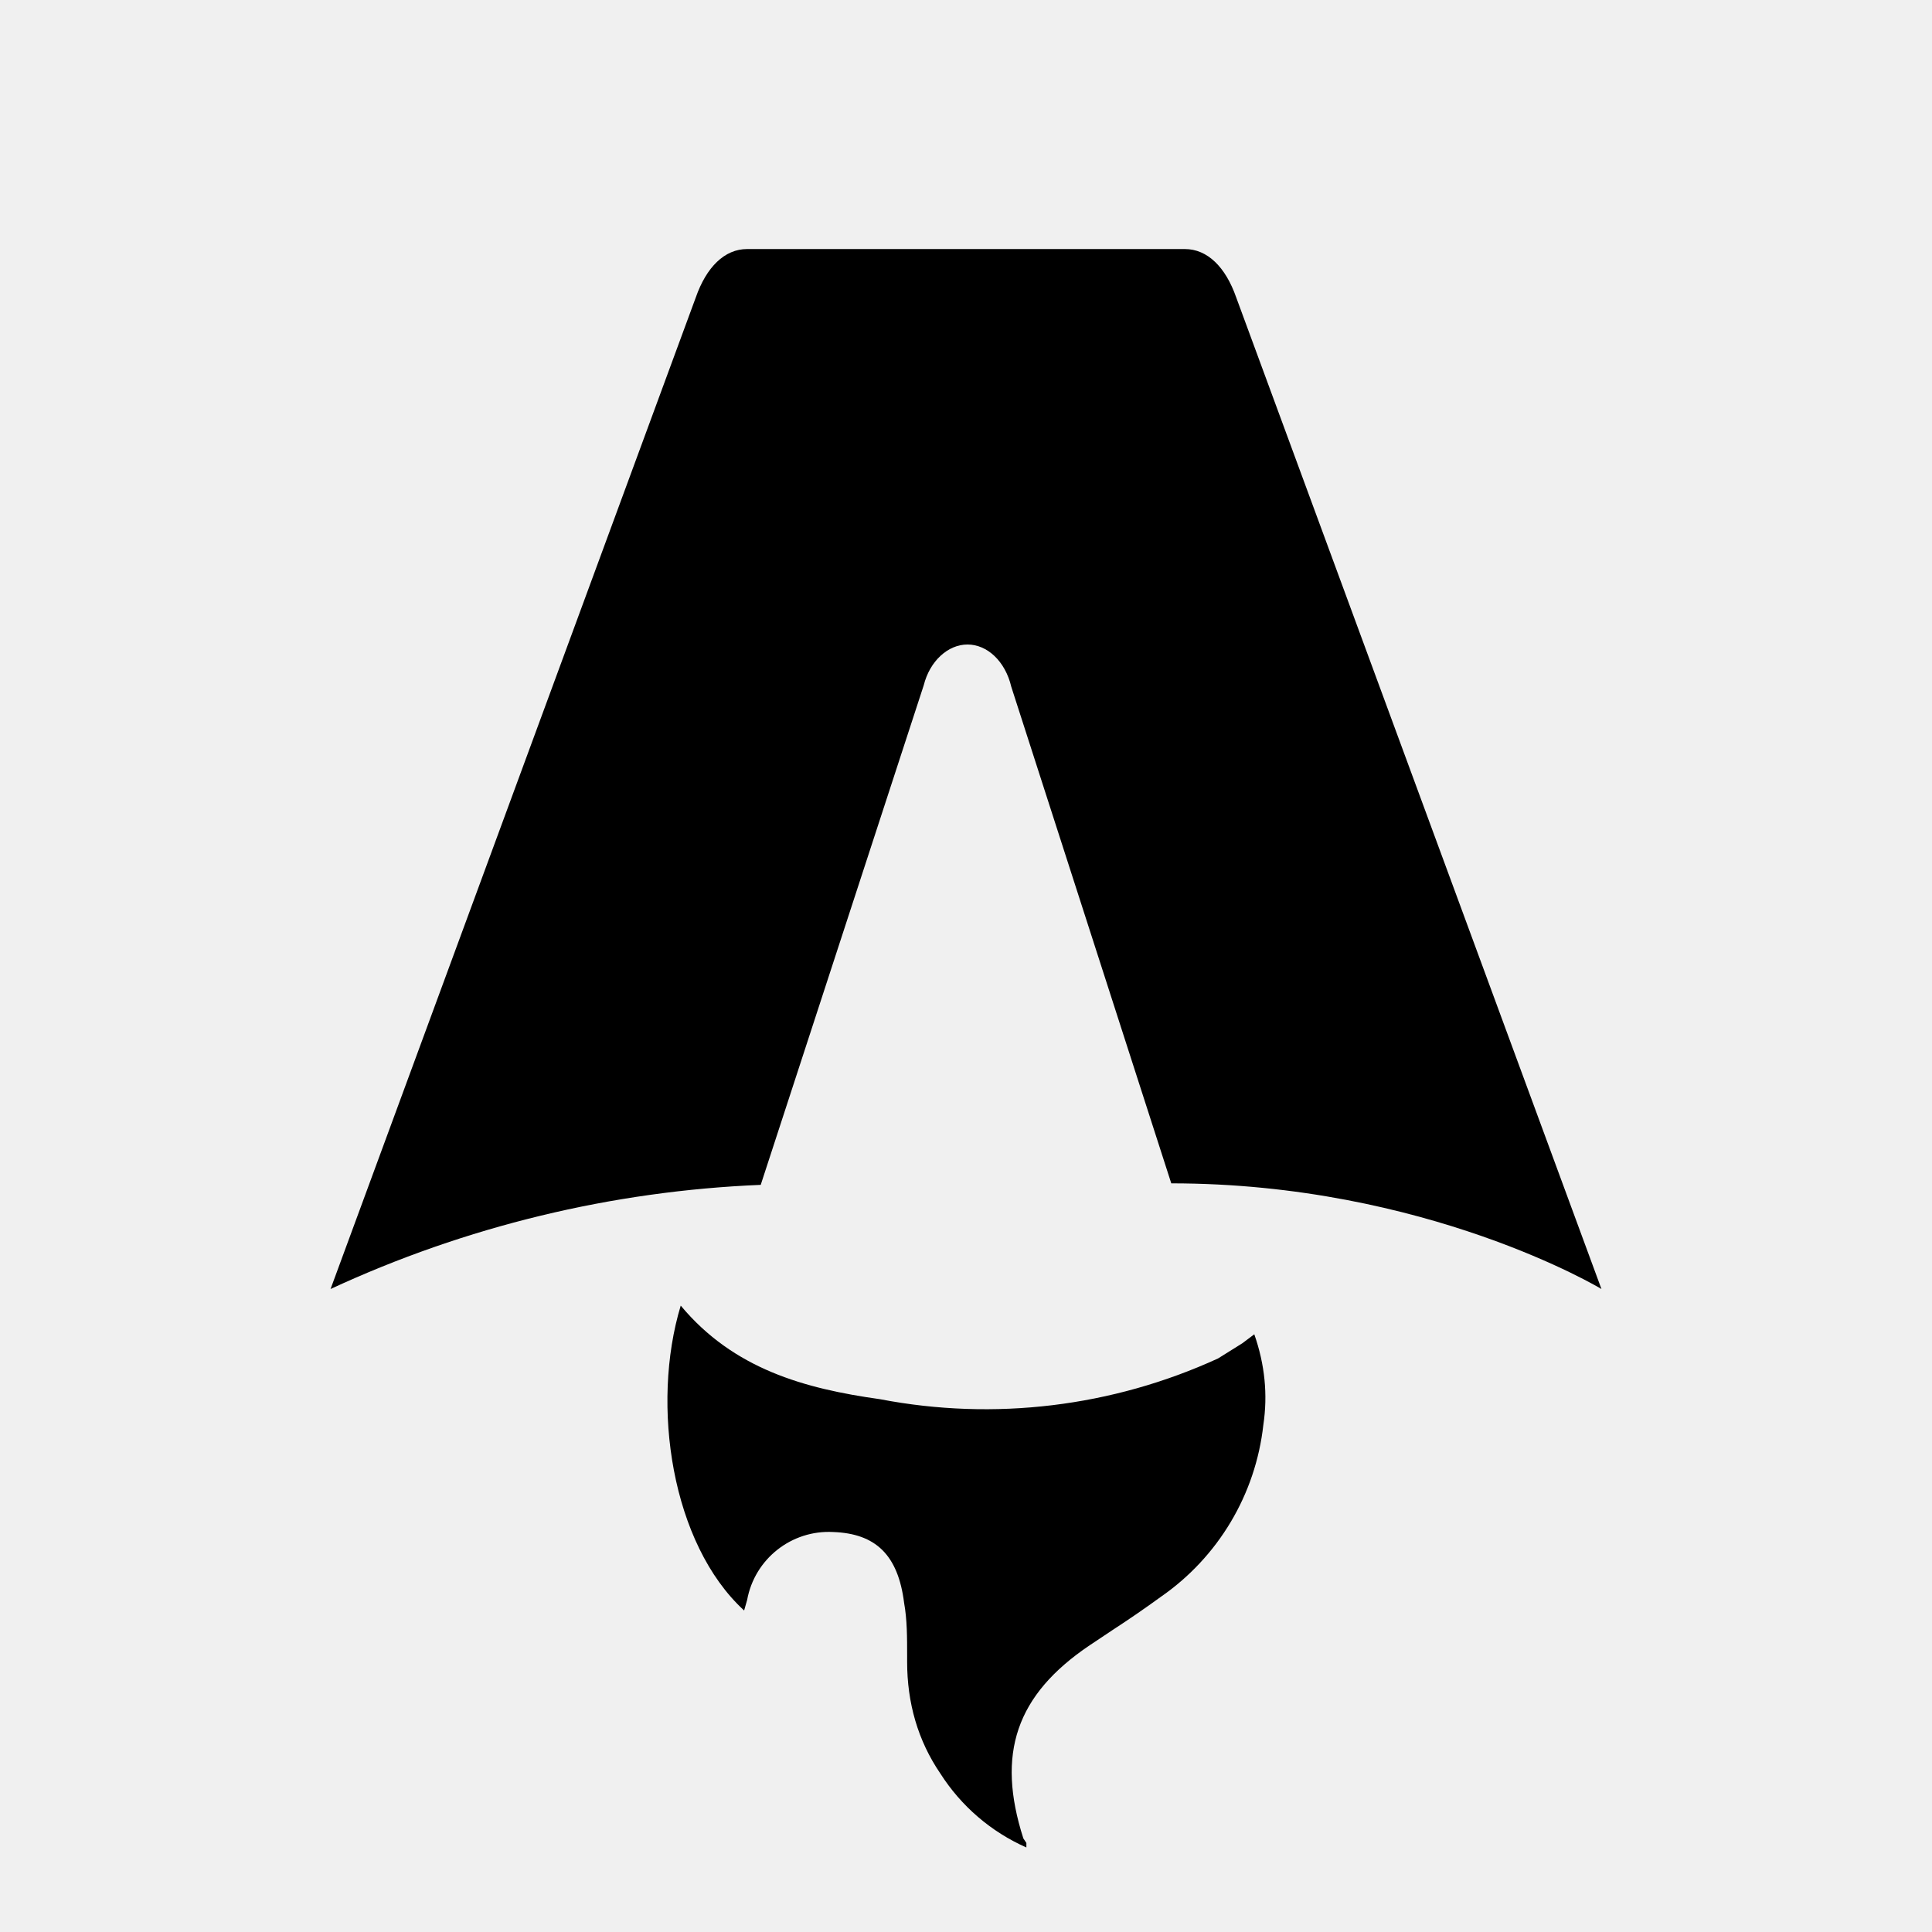
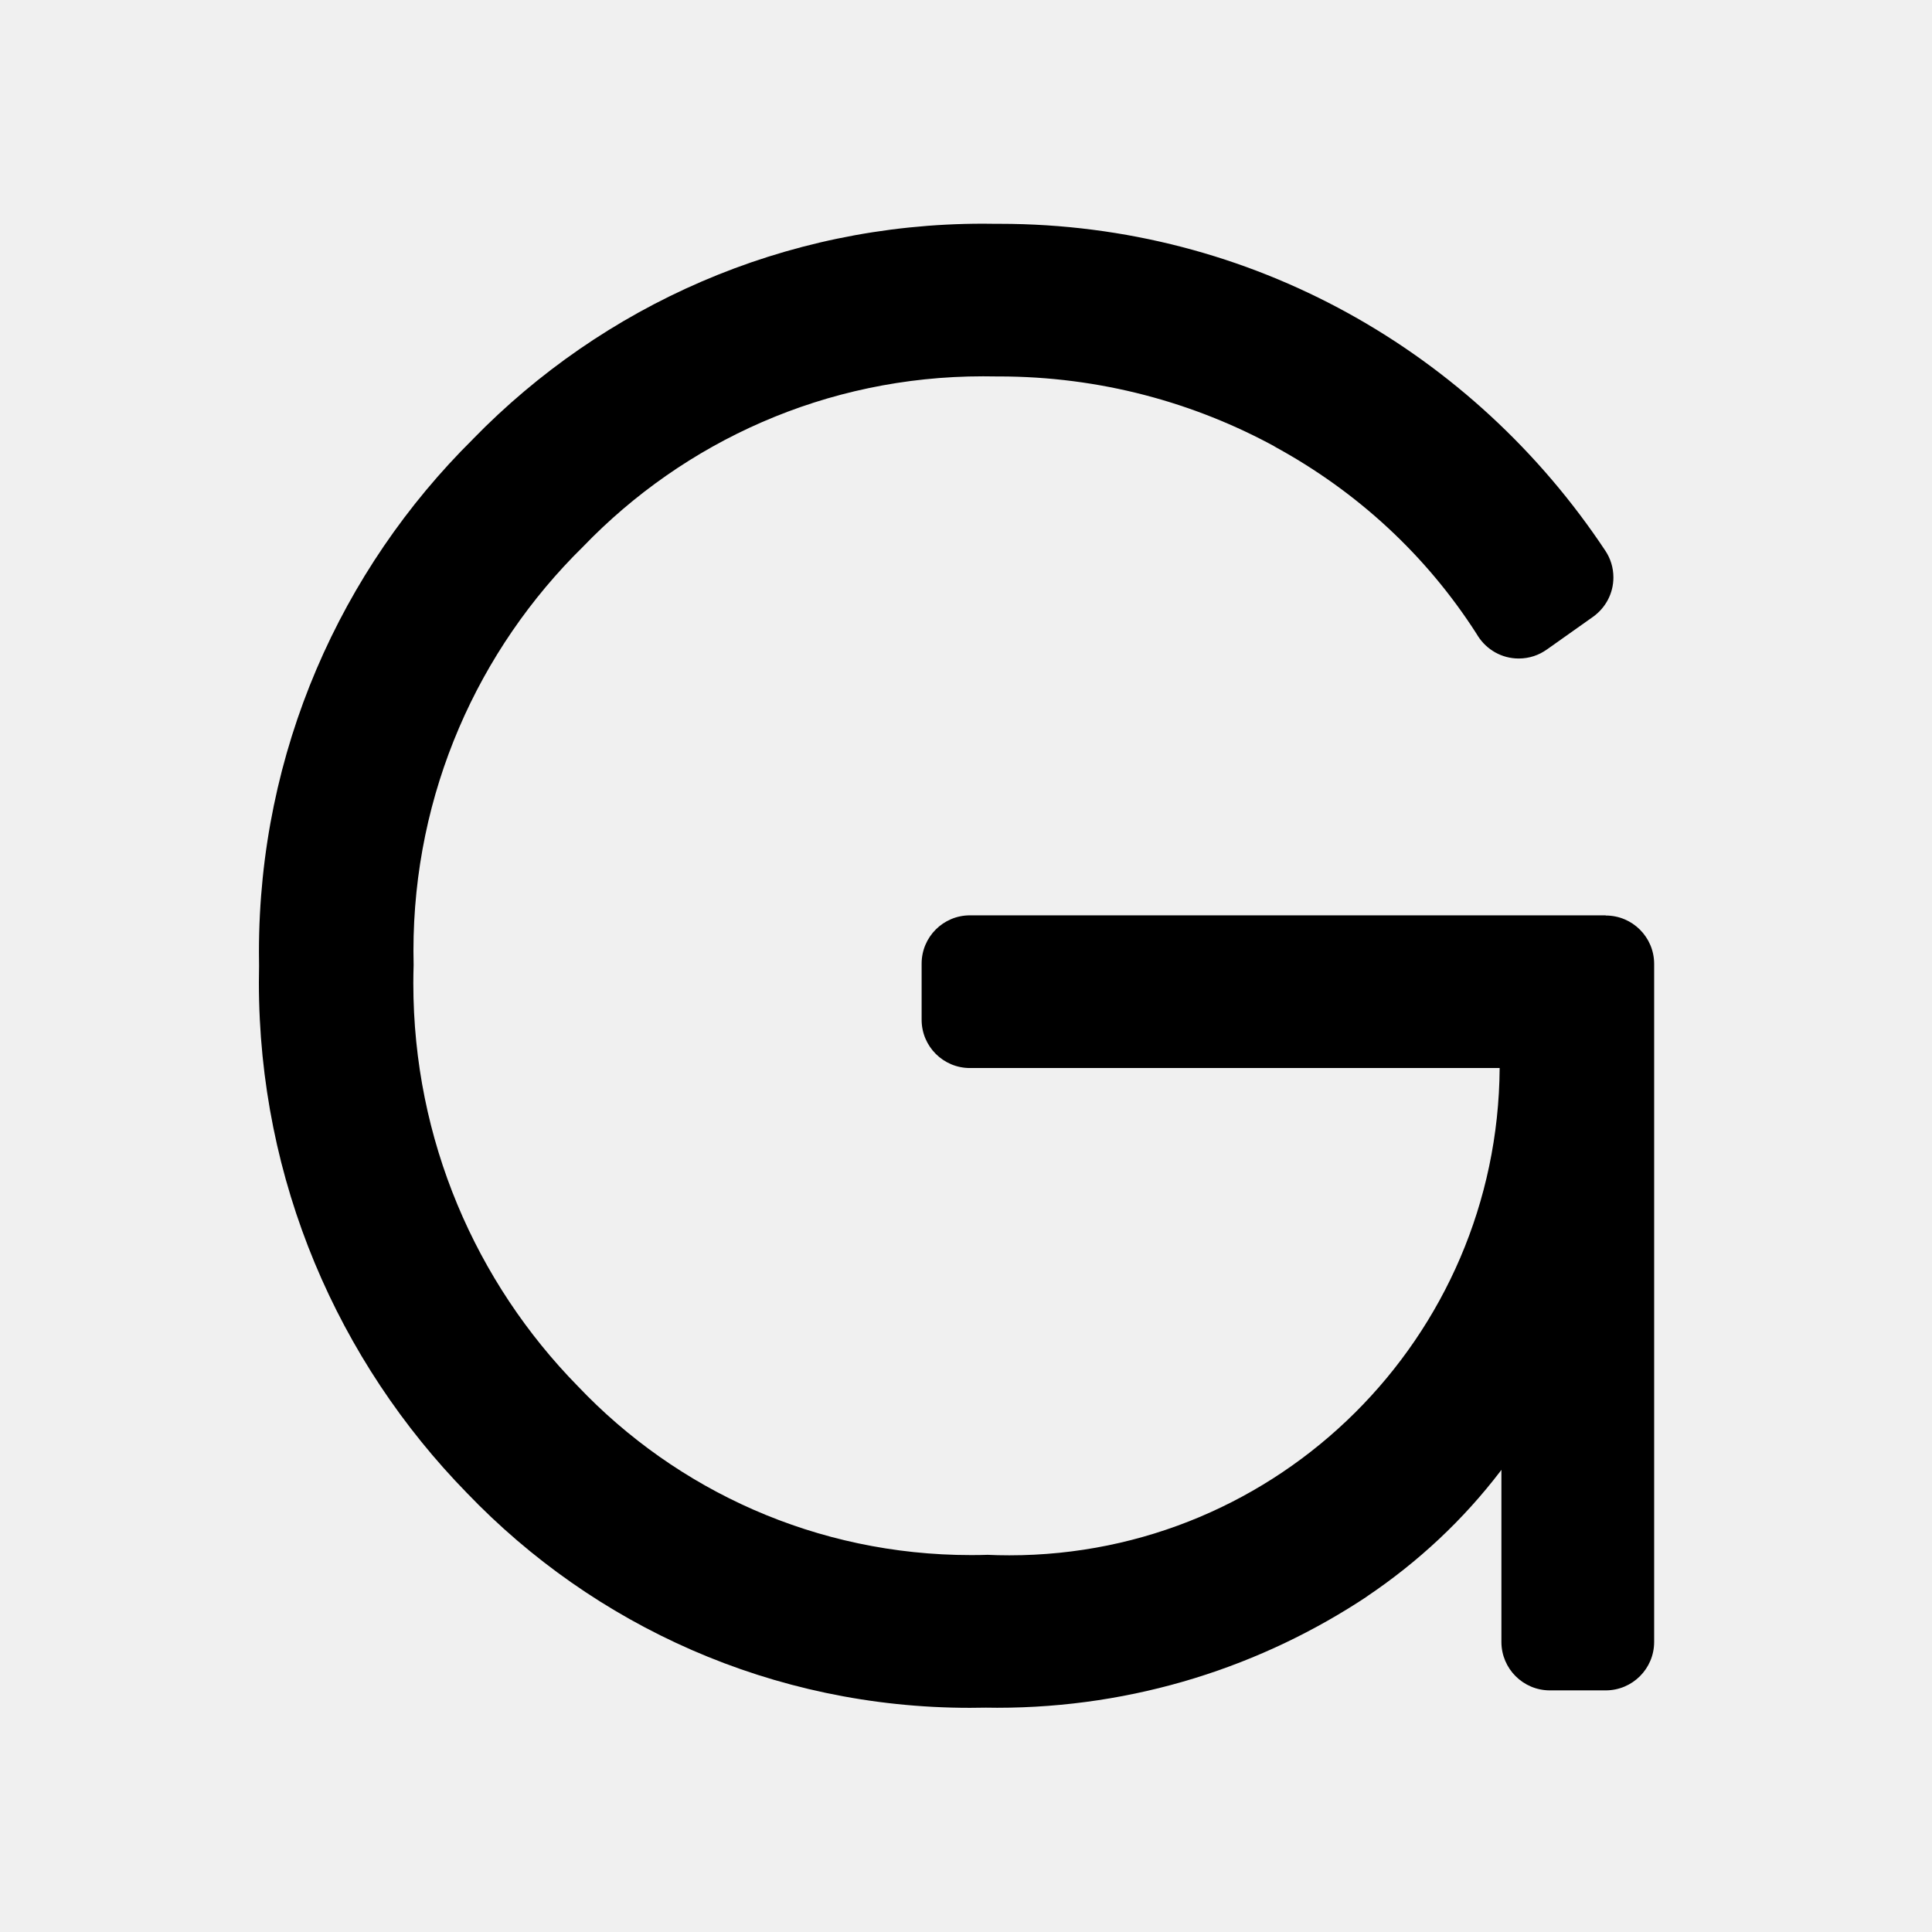
- <svg xmlns="http://www.w3.org/2000/svg" fill="none" viewBox="0 0 128 128">
-   <path d="M50.4 78.5a75.1 75.1 0 0 0-28.5 6.9l24.2-65.7c.7-2 1.9-3.2 3.4-3.2h29c1.5 0 2.7 1.2 3.4 3.2l24.2 65.7s-11.6-7-28.5-7L67 45.5c-.4-1.7-1.6-2.8-2.9-2.8-1.3 0-2.5 1.1-2.9 2.7L50.4 78.5Zm-1.1 28.2Zm-4.2-20.2c-2 6.6-.6 15.8 4.2 20.2a17.5 17.5 0 0 1 .2-.7 5.5 5.5 0 0 1 5.7-4.5c2.8.1 4.3 1.5 4.7 4.7.2 1.1.2 2.3.2 3.5v.4c0 2.7.7 5.2 2.2 7.4a13 13 0 0 0 5.7 4.9v-.3l-.2-.3c-1.8-5.6-.5-9.5 4.4-12.8l1.5-1a73 73 0 0 0 3.2-2.2 16 16 0 0 0 6.8-11.4c.3-2 .1-4-.6-6l-.8.6-1.6 1a37 37 0 0 1-22.4 2.7c-5-.7-9.7-2-13.2-6.2Z" />
-   <style>
-         path { fill: #000; }
-         @media (prefers-color-scheme: dark) {
-             path { fill: #FFF; }
-         }
-     </style>
+ <svg xmlns="http://www.w3.org/2000/svg" fill="#000000" width="800px" height="800px" viewBox="0 0 32 32" version="1.1">
+   <path d="M26.592 15.161h-10.527c-0.442 0-0.8 0.358-0.8 0.8v0.929c0 0.442 0.358 0.8 0.8 0.8h8.774c-0.029 4.464-3.655 8.071-8.122 8.071-0.127 0-0.254-0.003-0.38-0.009l0.018 0.001c-0.081 0.003-0.177 0.004-0.273 0.004-2.562 0-4.874-1.073-6.509-2.795l-0.004-0.004c-1.684-1.718-2.723-4.074-2.723-6.672 0-0.103 0.002-0.205 0.005-0.307l-0 0.015c-0.002-0.073-0.003-0.159-0.003-0.245 0-2.621 1.075-4.991 2.808-6.693l0.001-0.001c1.675-1.741 4.024-2.822 6.626-2.822 0.070 0 0.14 0.001 0.21 0.002l-0.010-0c0.018-0 0.039-0 0.059-0 1.668 0 3.236 0.427 4.602 1.177l-0.050-0.025c1.396 0.757 2.538 1.823 3.363 3.112l0.022 0.036c0.144 0.225 0.393 0.372 0.676 0.372 0.174 0 0.334-0.055 0.465-0.149l-0.002 0.002 0.768-0.544c0.205-0.147 0.337-0.384 0.337-0.652 0-0.164-0.049-0.316-0.134-0.443l0.002 0.003c-2.177-3.283-5.857-5.417-10.035-5.417-0.026 0-0.051 0-0.077 0l0.004-0c-0.059-0.001-0.128-0.002-0.197-0.002-3.312 0-6.305 1.365-8.448 3.563l-0.002 0.003c-2.191 2.168-3.547 5.174-3.547 8.498 0 0.080 0.001 0.159 0.002 0.239l-0-0.012c-0.002 0.082-0.003 0.178-0.003 0.275 0 3.293 1.315 6.278 3.448 8.46l-0.002-0.002c2.104 2.194 5.059 3.558 8.332 3.558 0.091 0 0.181-0.001 0.271-0.003l-0.013 0c0.057 0.001 0.125 0.002 0.193 0.002 2.274 0 4.389-0.685 6.149-1.859l-0.040 0.025c0.872-0.585 1.613-1.283 2.226-2.085l0.016-0.022v2.852c0.001 0.442 0.359 0.8 0.801 0.801h0.928c0.442-0.001 0.8-0.359 0.801-0.801v-11.233c-0.001-0.442-0.359-0.8-0.801-0.8h-0z" />
</svg>
